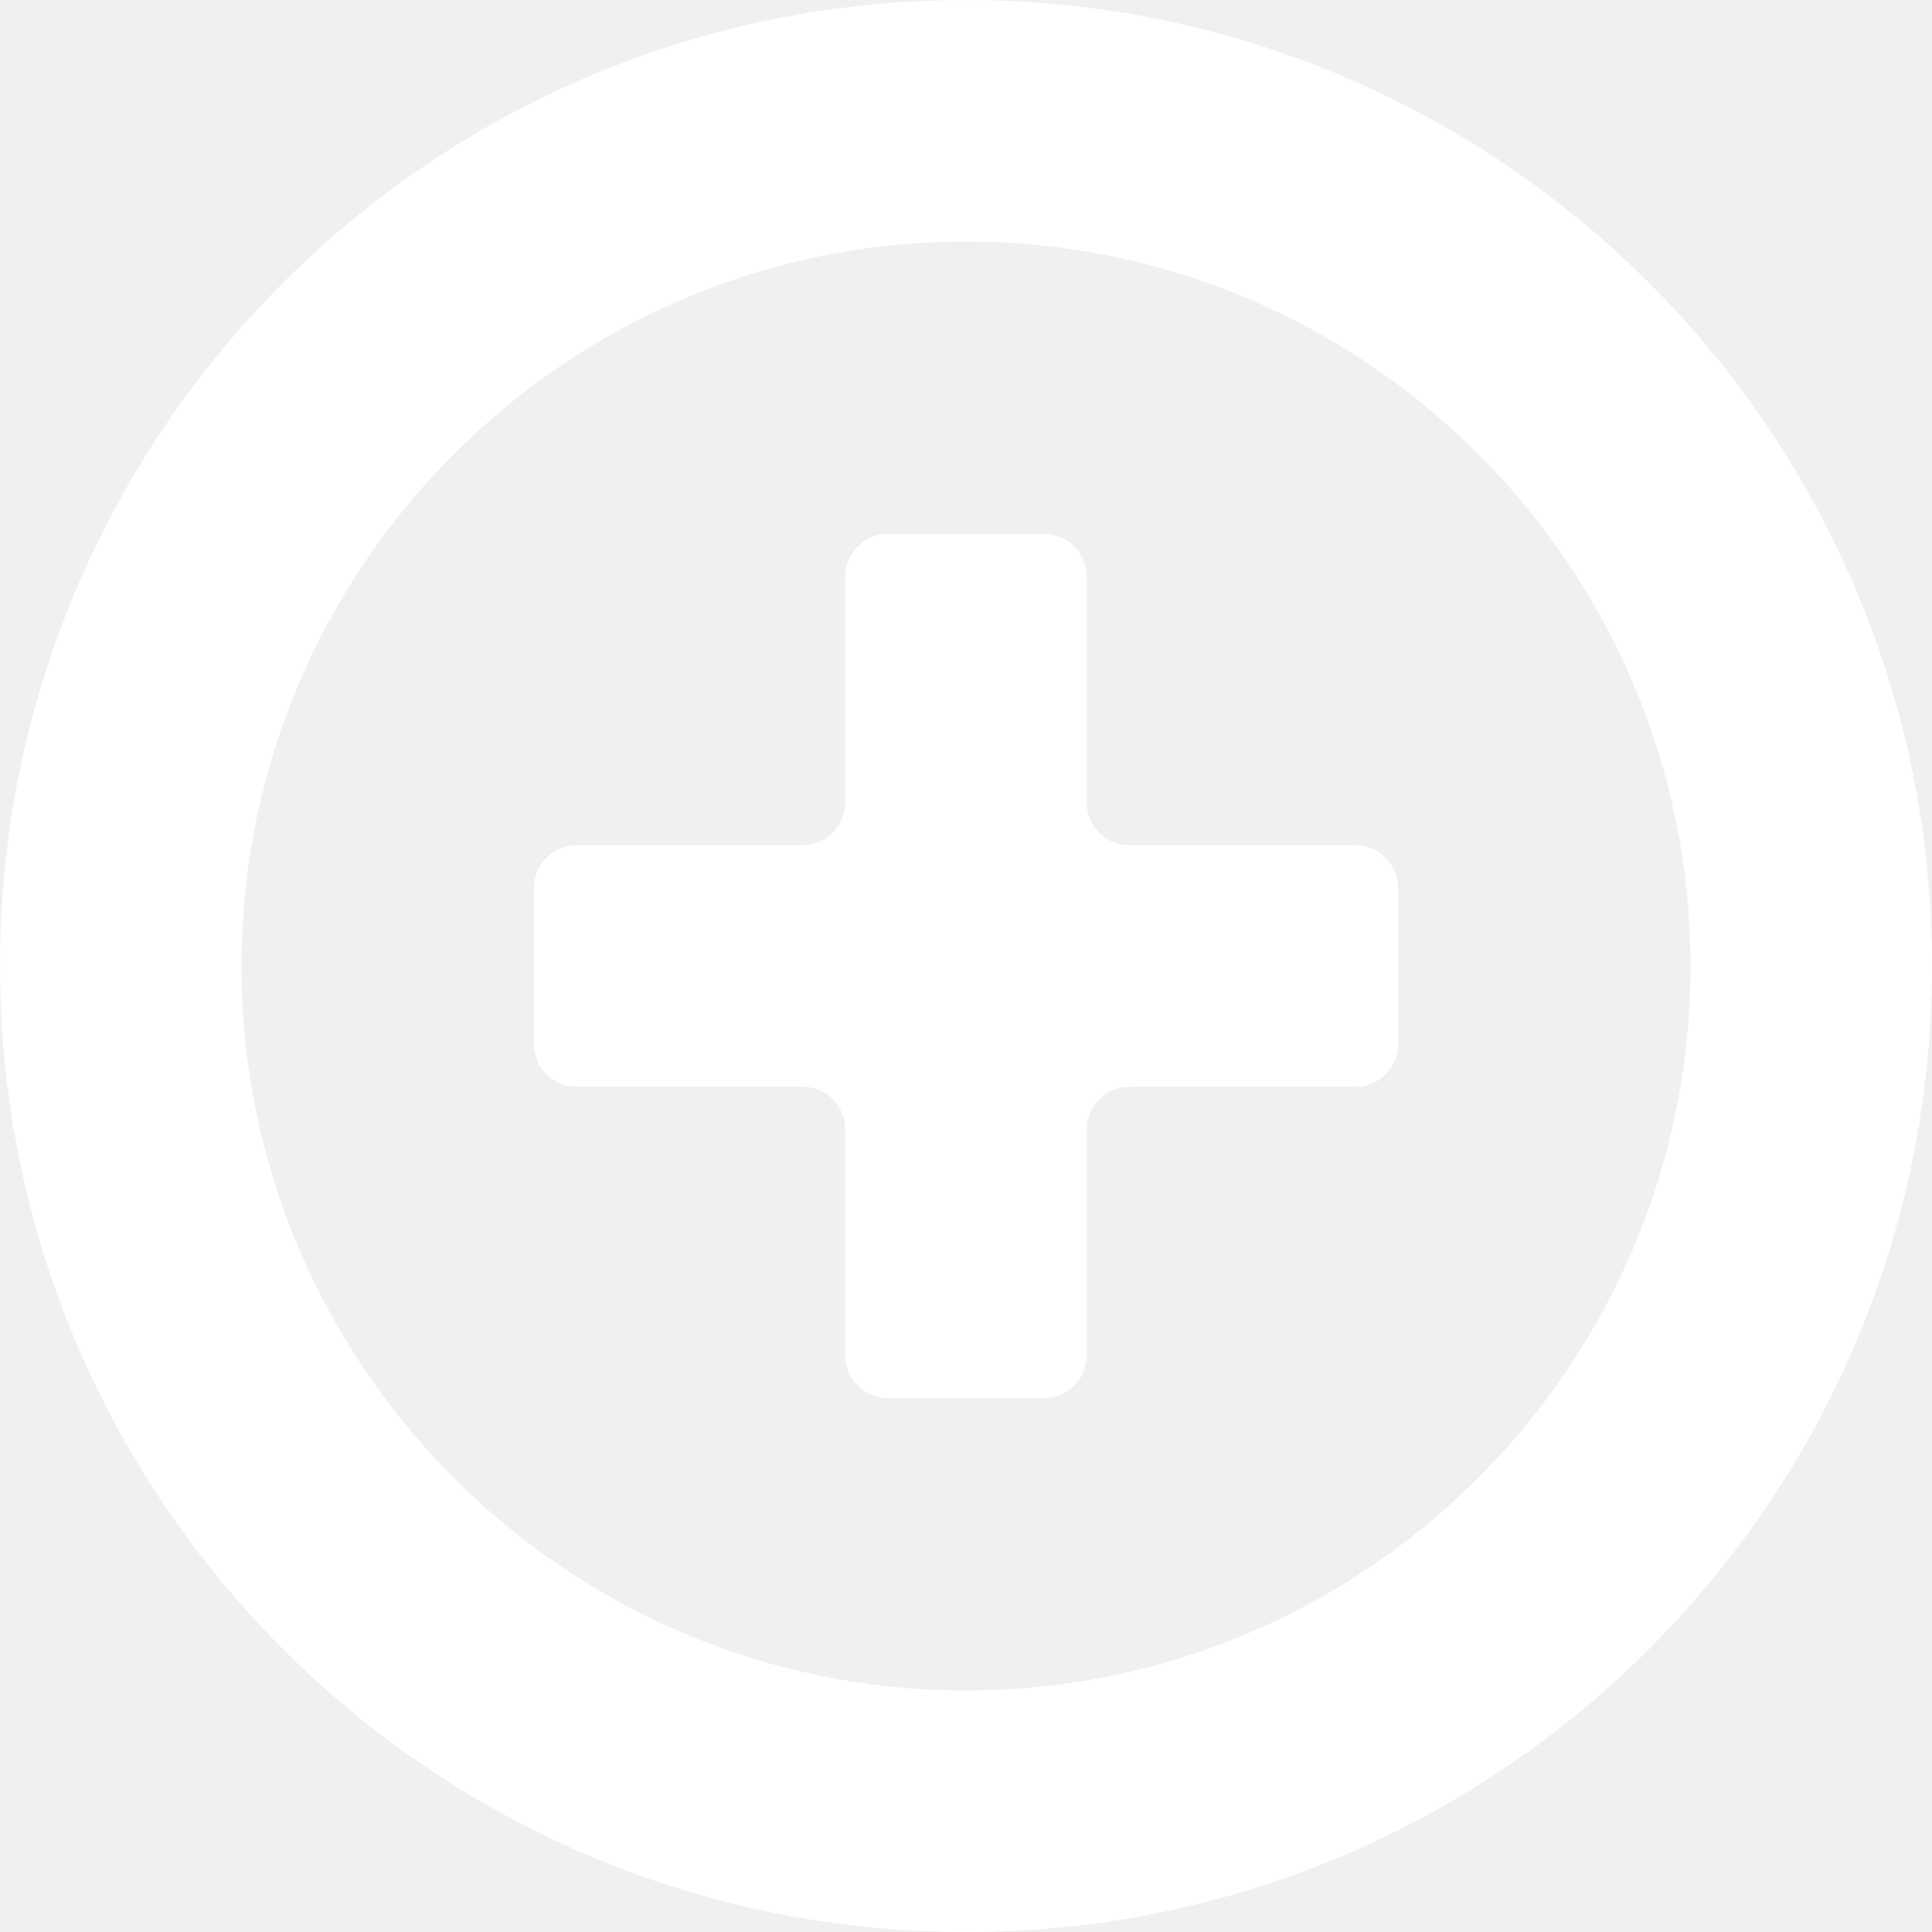
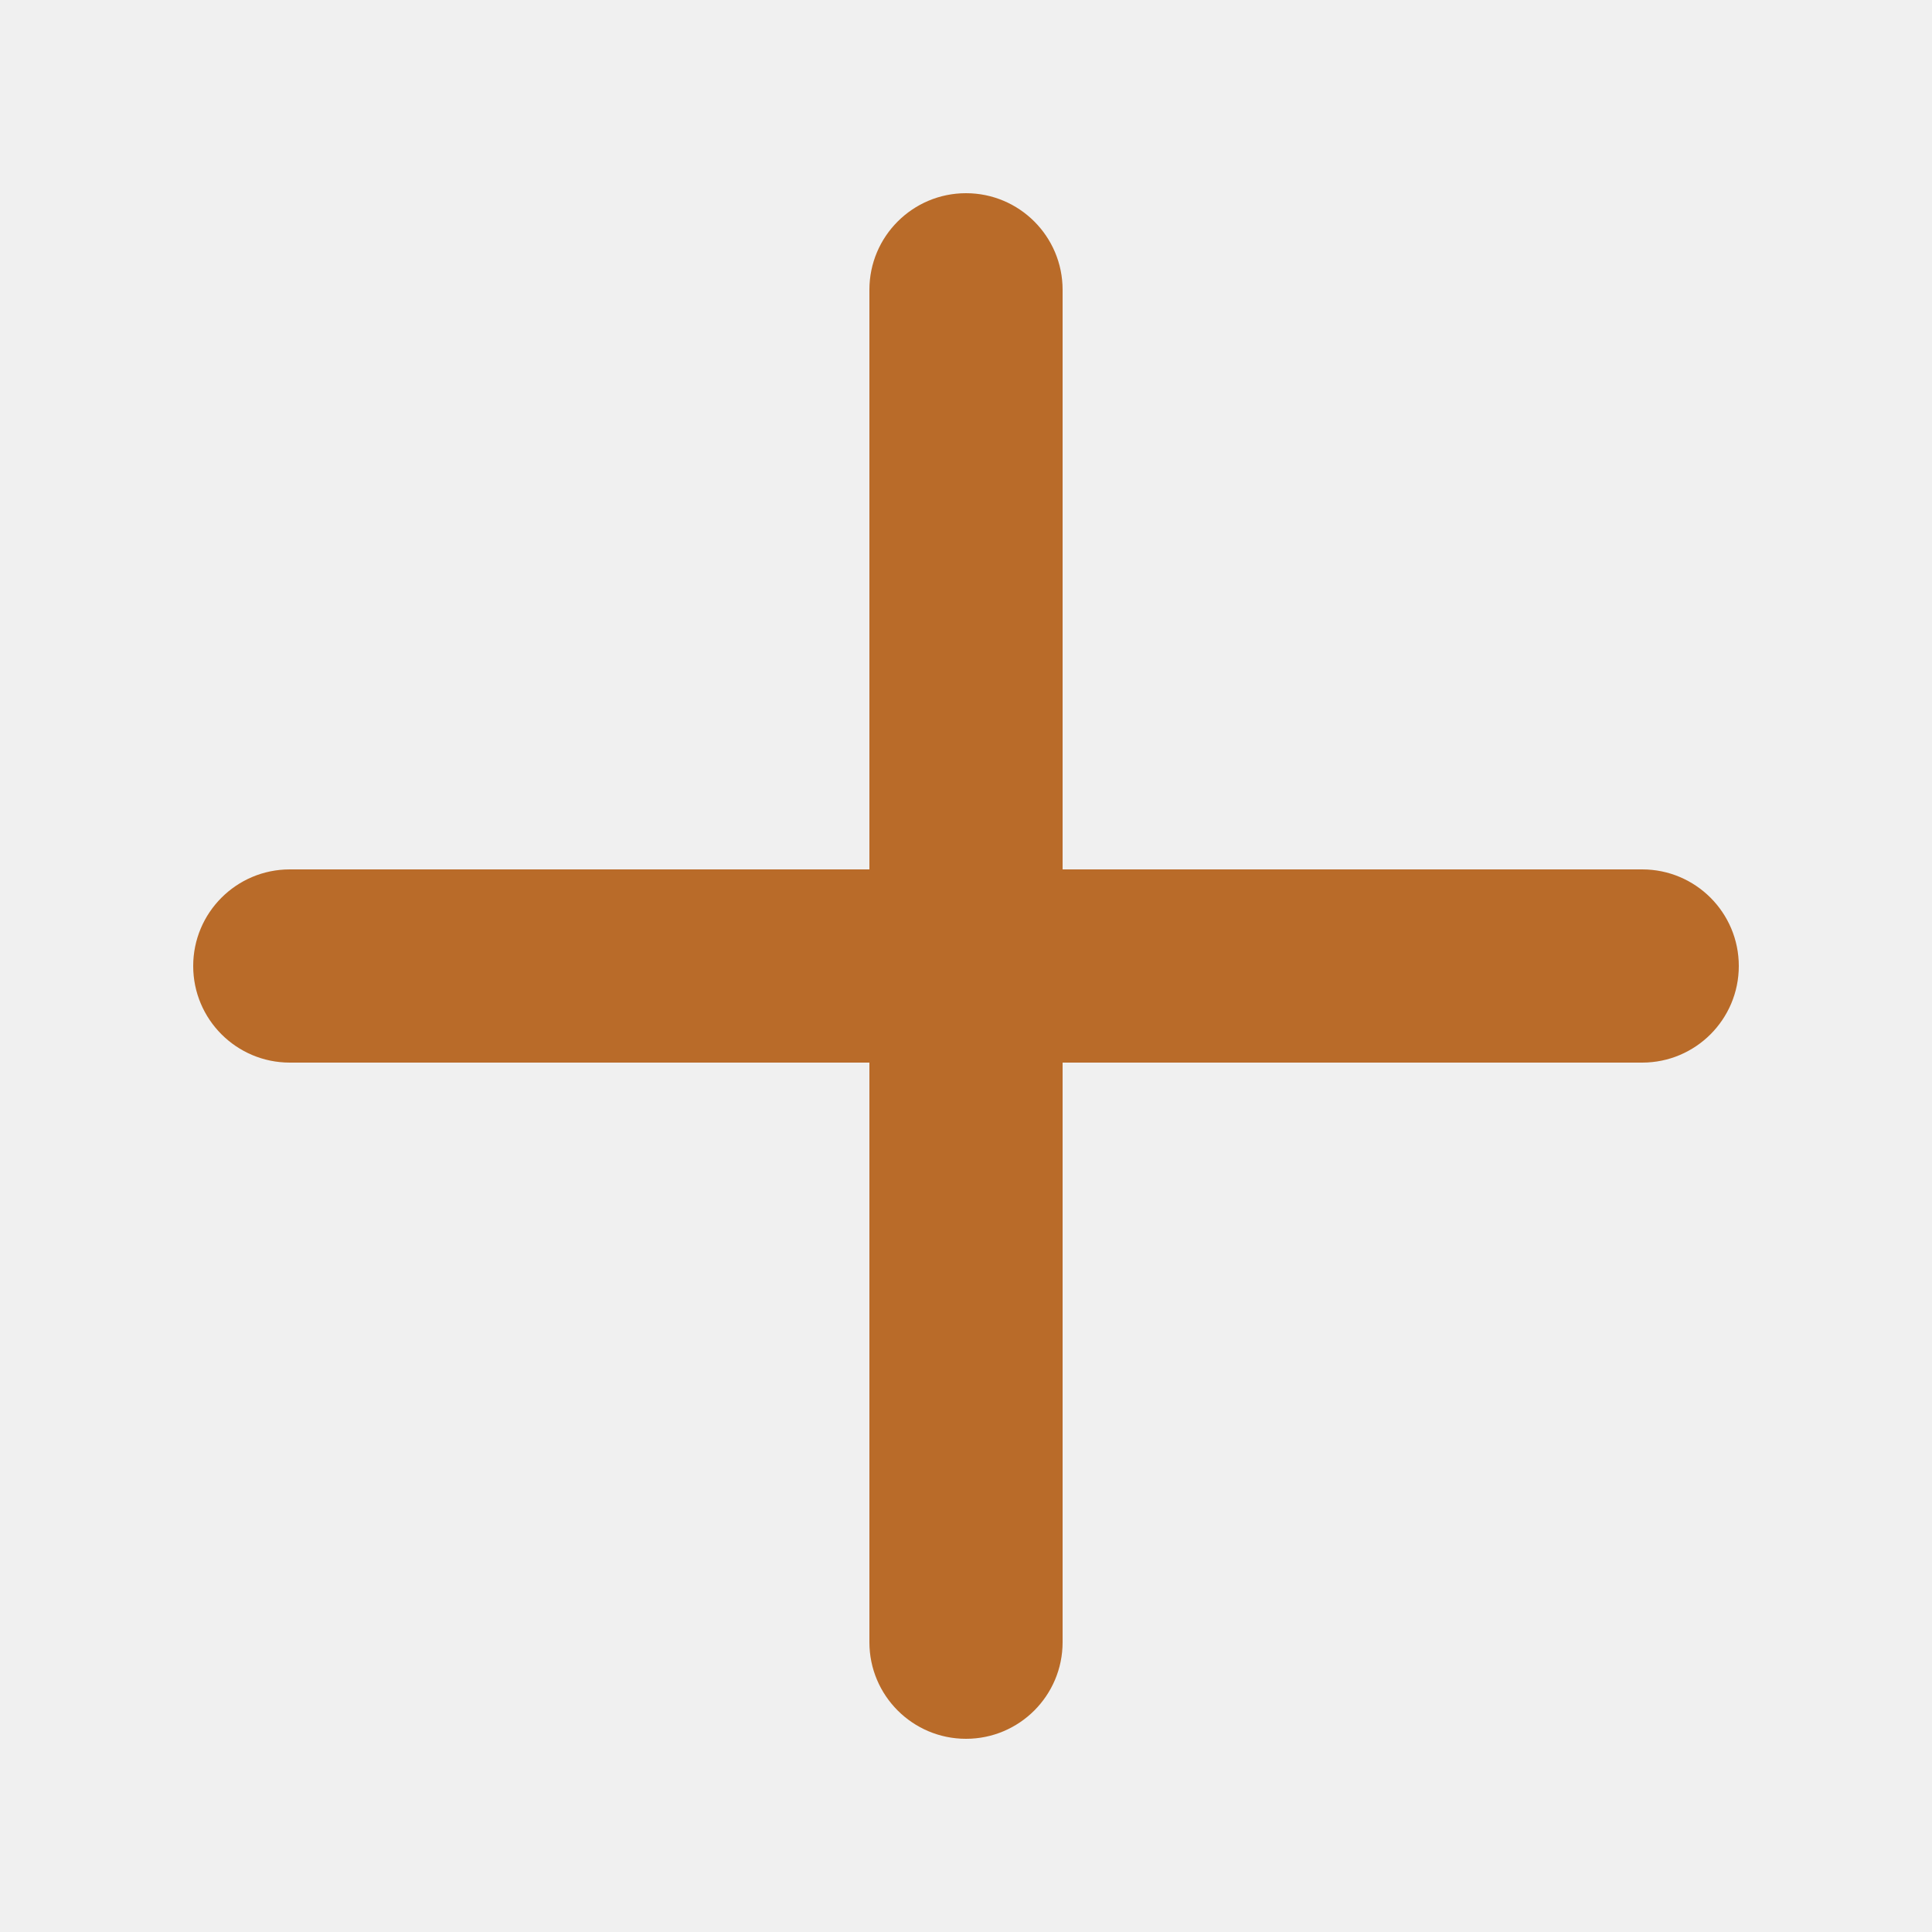
- <svg xmlns="http://www.w3.org/2000/svg" height="800px" width="800px" version="1.1" id="_x32_" viewBox="0 0 512 512" xml:space="preserve">
-   <style type="text/css">
- 	.st0{fill:#FFFFFF;}
- </style>
-   <g>
-     <path class="st0" d="M359.244,224.004h-59.988c-6.217,0-11.258-5.043-11.258-11.258v-59.992c0-6.215-5.039-11.254-11.256-11.254   h-41.486c-6.217,0-11.258,5.039-11.258,11.254v59.992c0,6.215-5.039,11.258-11.256,11.258h-59.988   c-6.219,0-11.258,5.039-11.258,11.258v41.484c0,6.215,5.039,11.258,11.258,11.258h59.988c6.217,0,11.256,5.039,11.256,11.258   v59.984c0,6.219,5.041,11.258,11.258,11.258h41.486c6.217,0,11.256-5.039,11.256-11.258v-59.984   c0-6.219,5.041-11.258,11.258-11.258h59.988c6.217,0,11.258-5.043,11.258-11.258v-41.484   C370.502,229.043,365.461,224.004,359.244,224.004z" />
-     <path class="st0" d="M256,0C114.613,0,0,114.617,0,256c0,141.387,114.613,256,256,256c141.383,0,256-114.613,256-256   C512,114.617,397.383,0,256,0z M256,448c-105.871,0-192-86.129-192-192c0-105.867,86.129-192,192-192c105.867,0,192,86.133,192,192   C448,361.871,361.867,448,256,448z" />
+ <svg xmlns="http://www.w3.org/2000/svg" width="800px" height="800px" viewBox="0 0 20 20" fill="none" version="1.1" id="svg1">
+   <defs id="defs1" />
+   <g id="SVGRepo_bgCarrier" stroke-width="0" />
+   <g id="SVGRepo_tracerCarrier" stroke-linecap="round" stroke-linejoin="round" />
+   <g id="SVGRepo_iconCarrier">
+     <path fill="#ffffff" fill-rule="evenodd" d="M9 17a1 1 0 102 0v-6h6a1 1 0 100-2h-6V3a1 1 0 10-2 0v6H3a1 1 0 000 2h6v6z" id="path1" style="fill:#b96b29;fill-opacity:1" />
  </g>
</svg>
